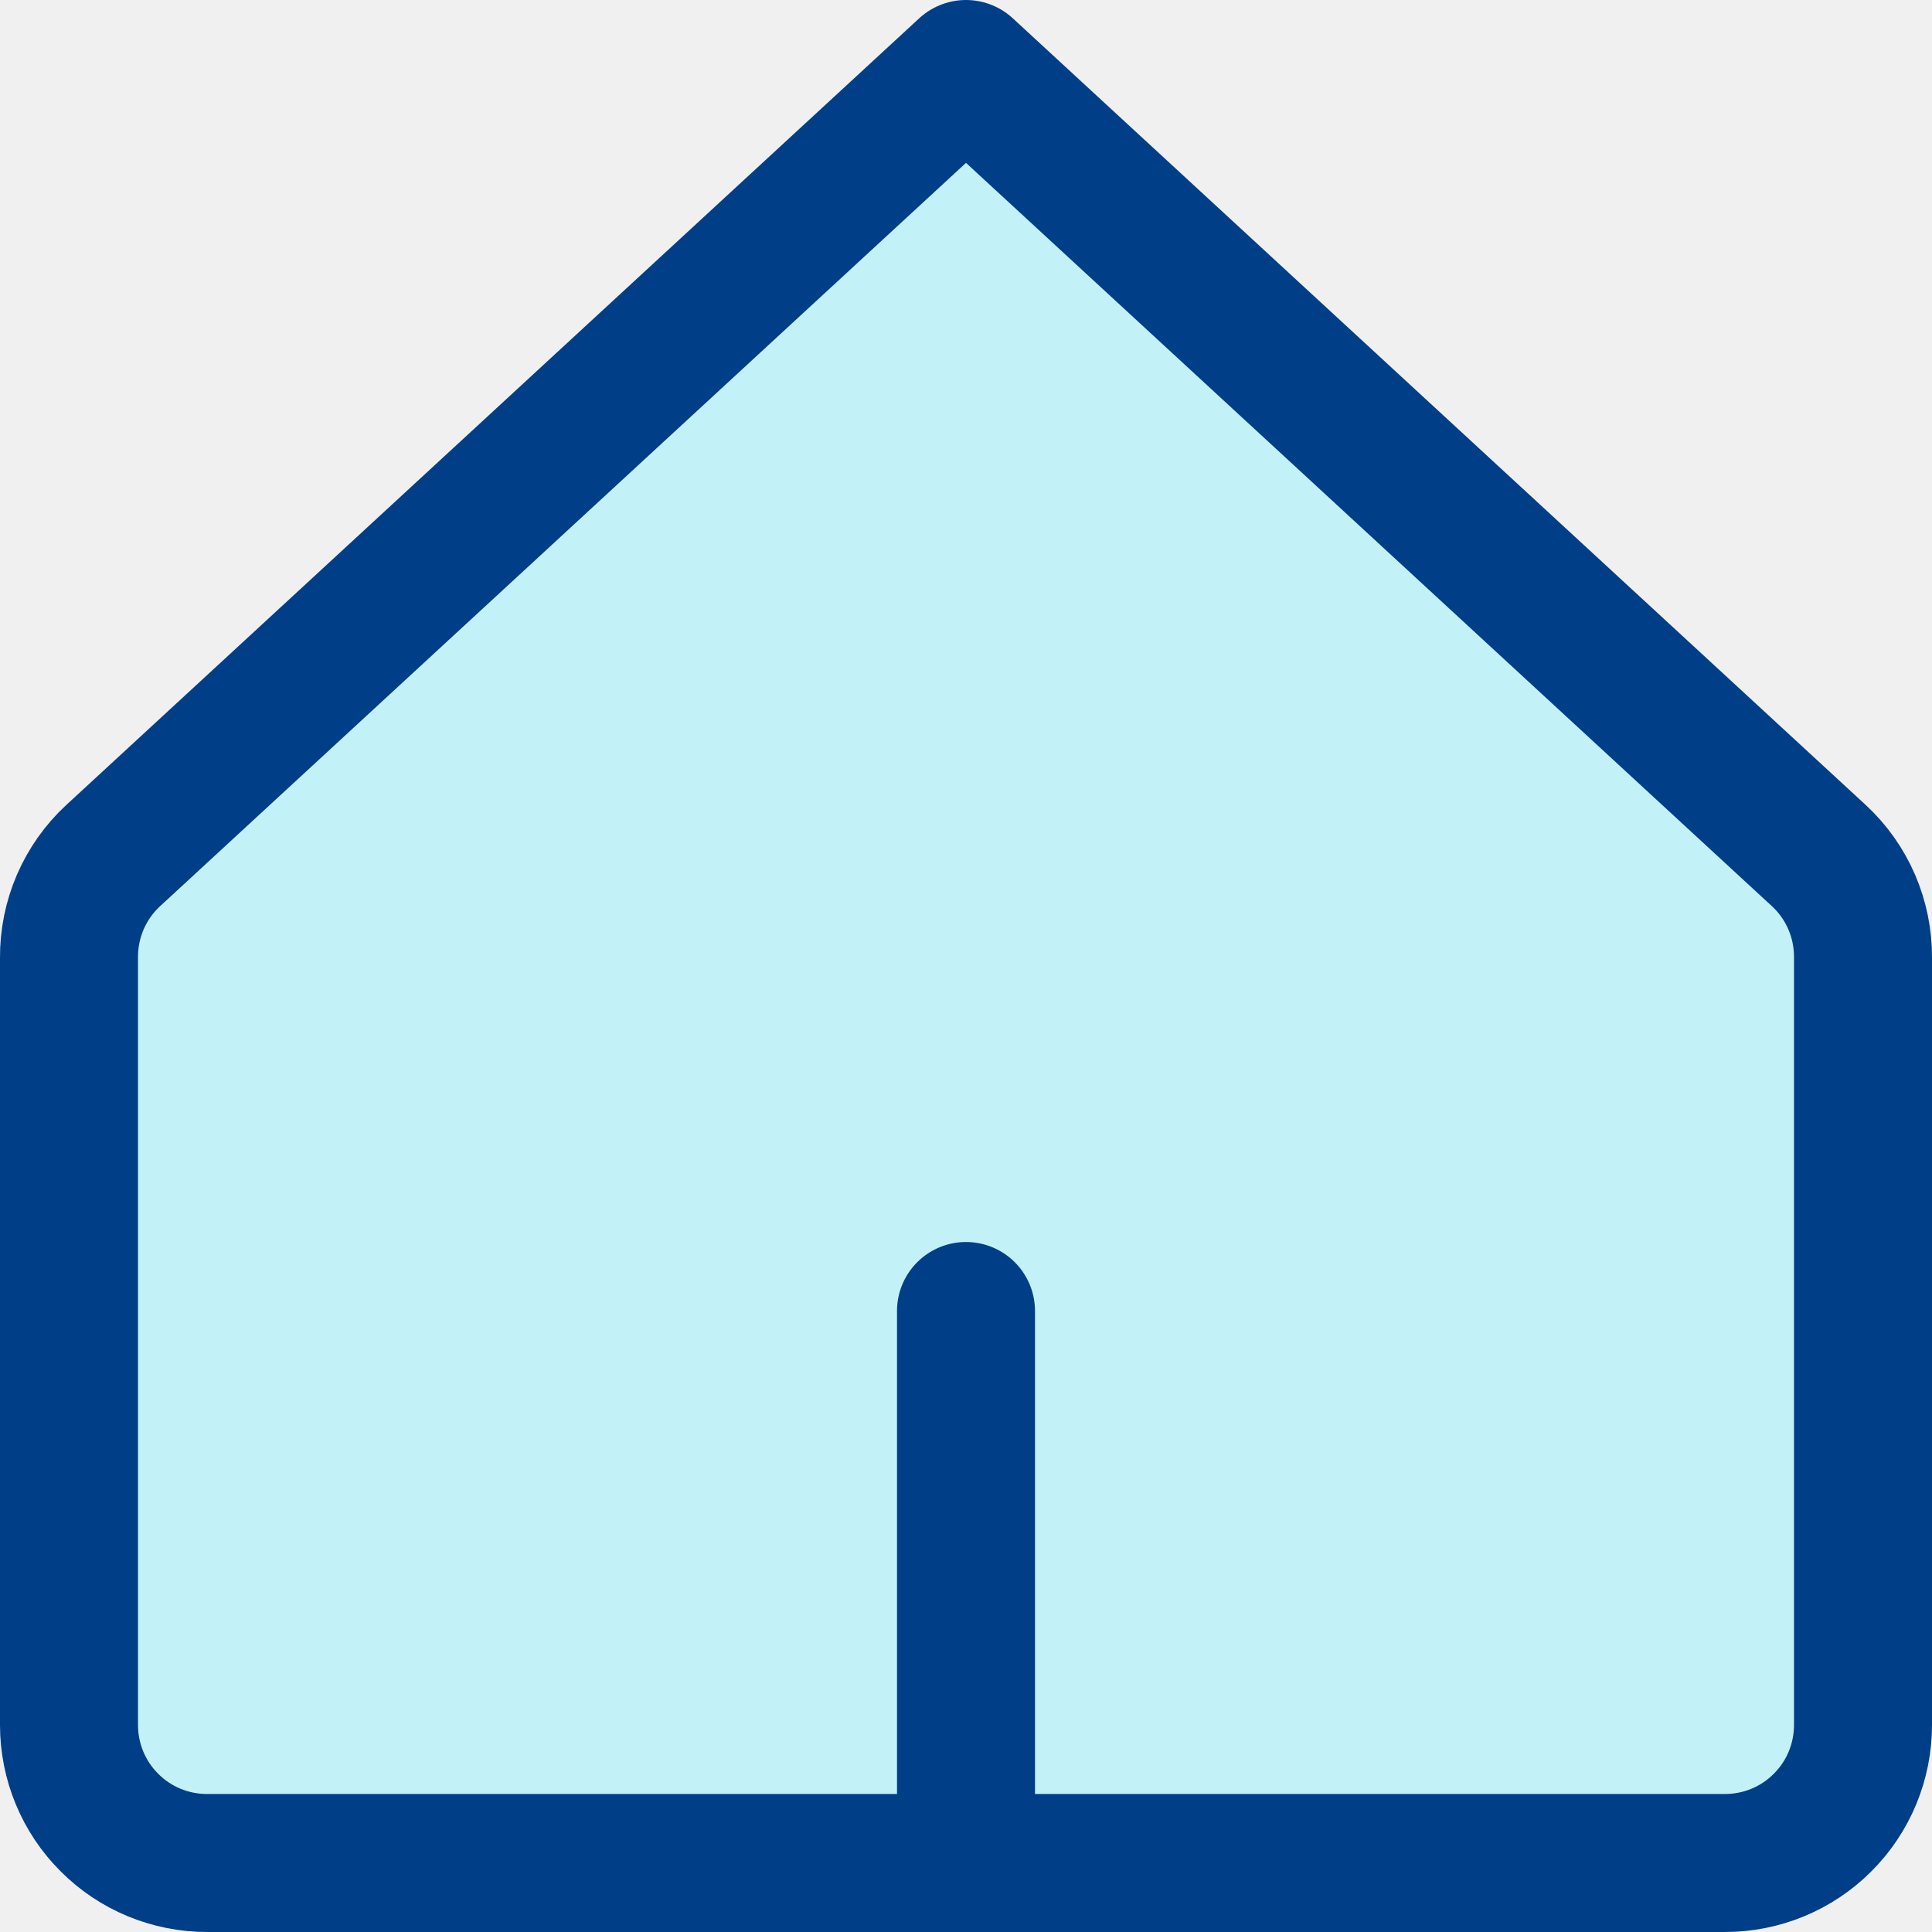
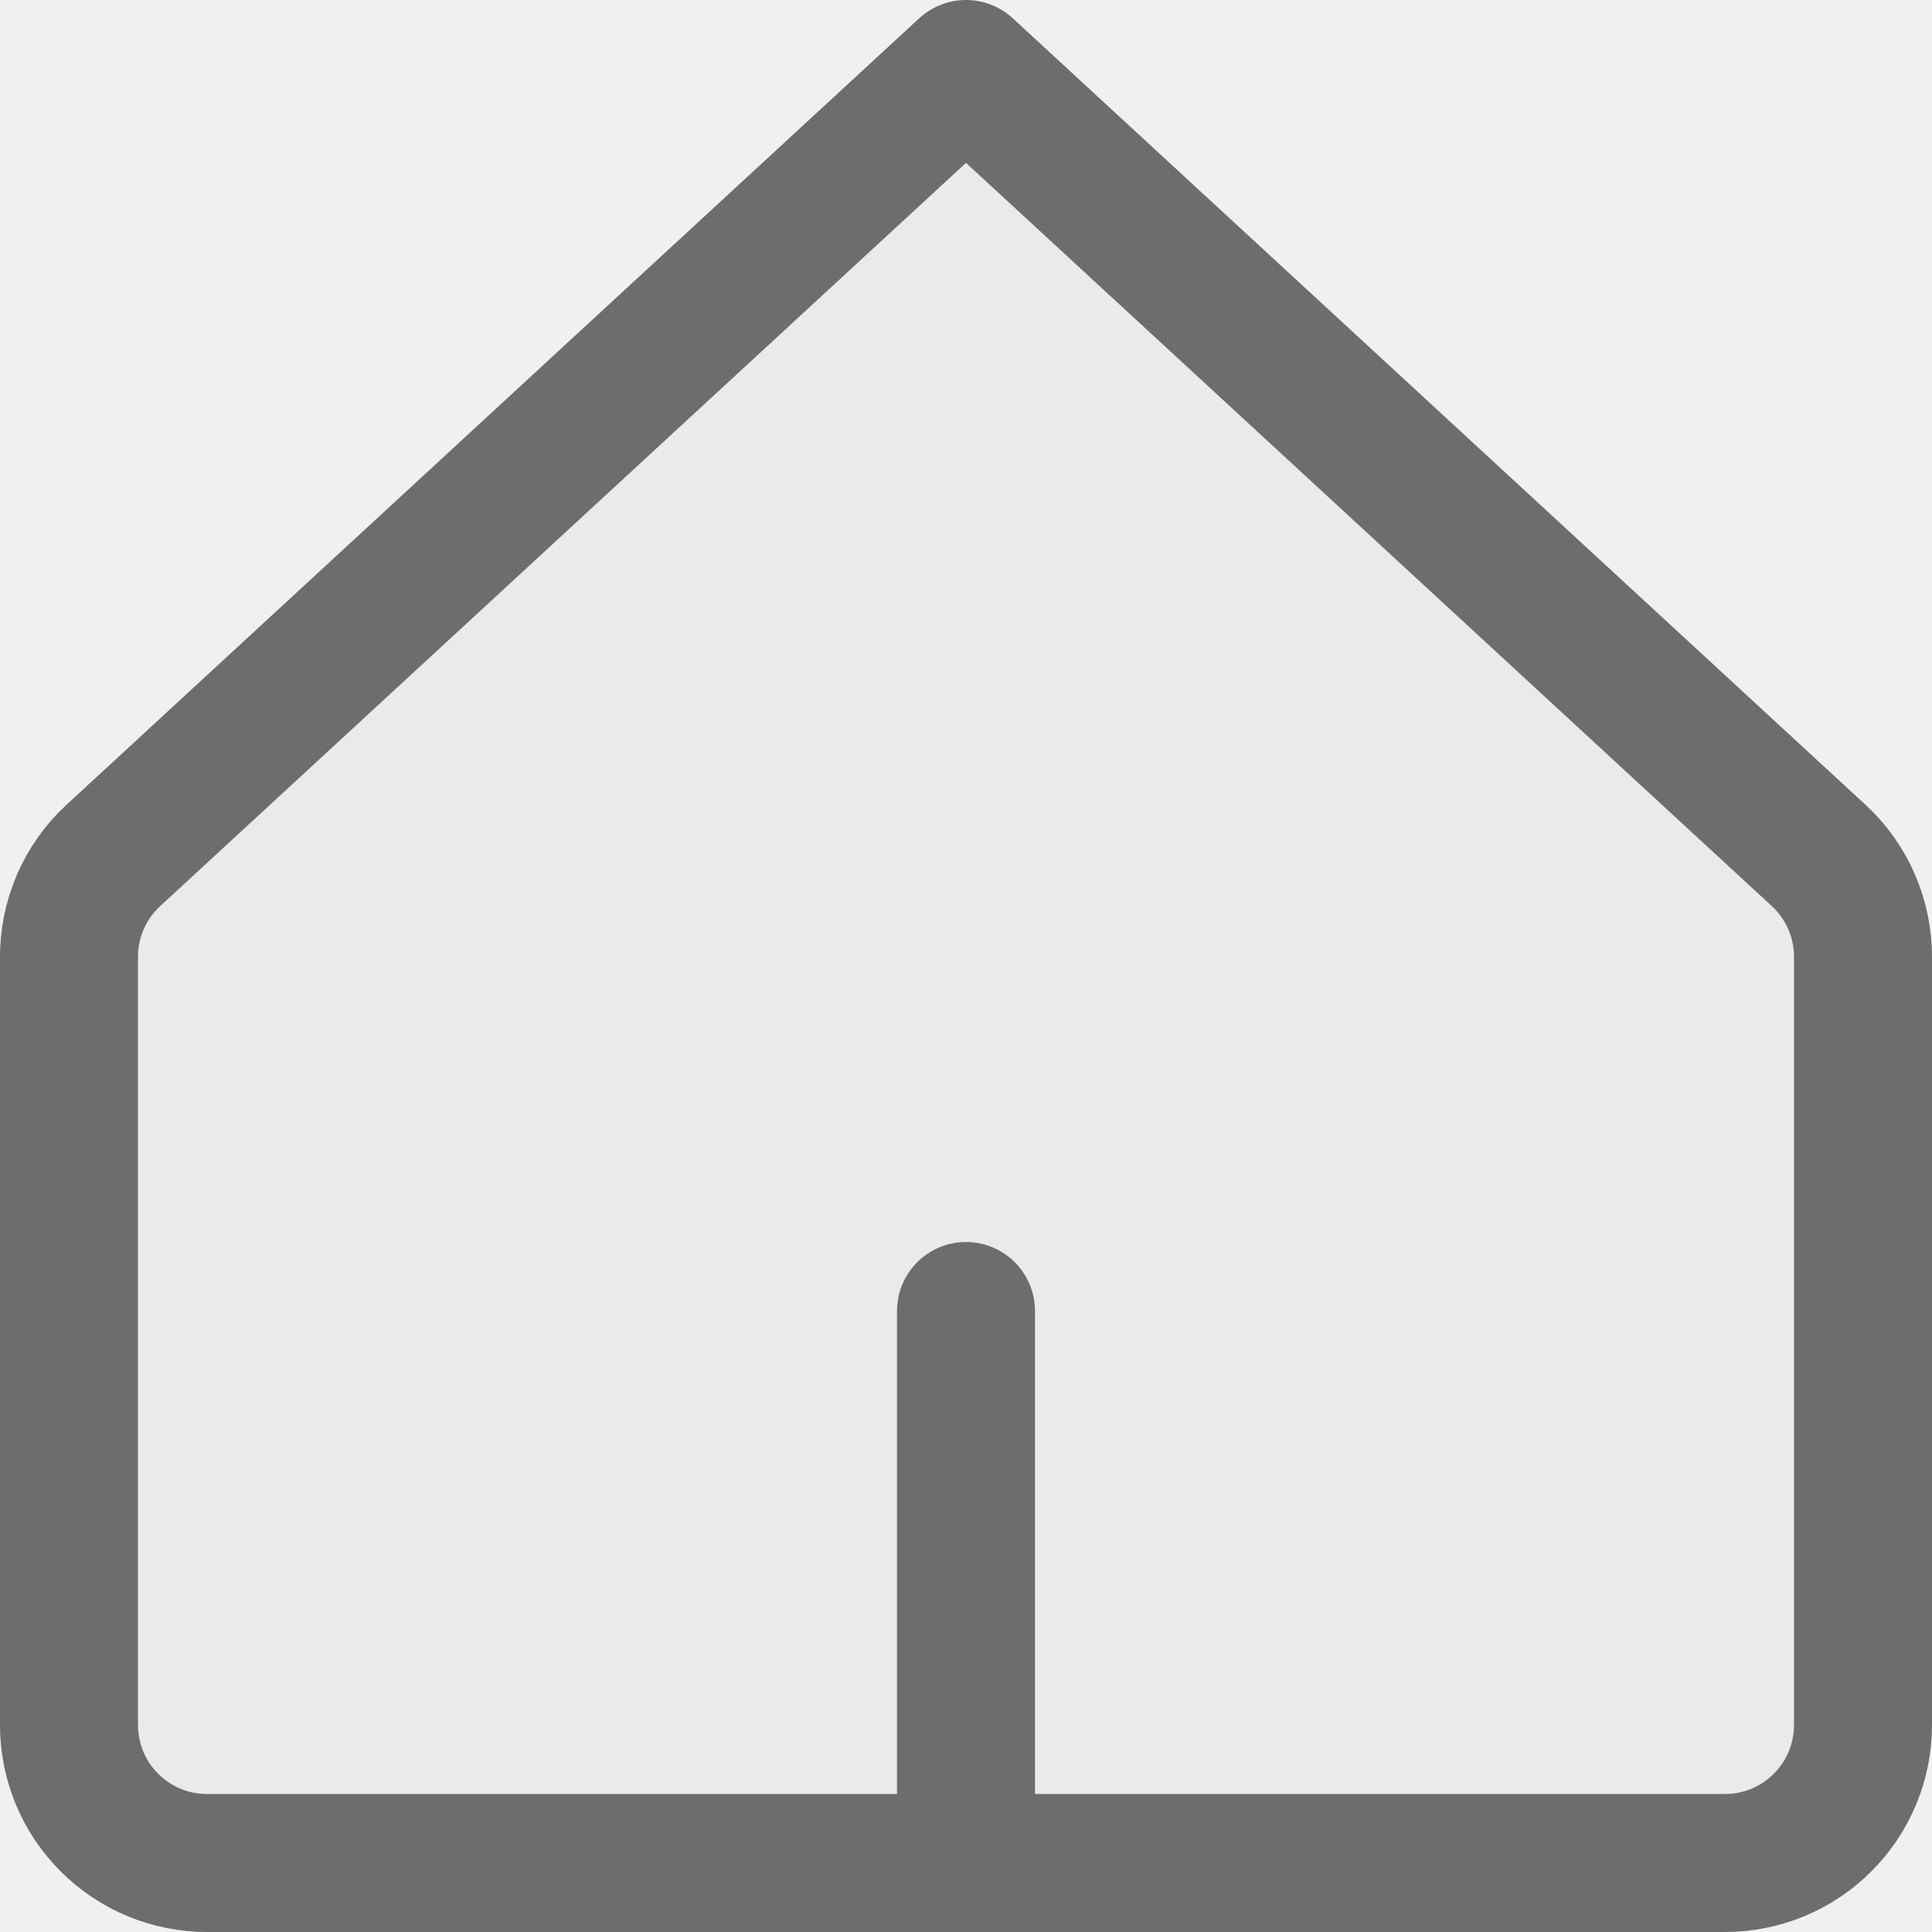
<svg xmlns="http://www.w3.org/2000/svg" width="14" height="14" viewBox="0 0 14 14" fill="none">
-   <g clip-path="url(#clip0_2226_19499)">
-     <path d="M13.5 6.94C13.501 6.801 13.473 6.664 13.418 6.536C13.363 6.409 13.282 6.294 13.18 6.2L7 0.5L0.82 6.2C0.718 6.294 0.637 6.409 0.582 6.536C0.527 6.664 0.499 6.801 0.5 6.94V12.5C0.5 12.765 0.605 13.02 0.793 13.207C0.98 13.395 1.235 13.5 1.5 13.5H12.5C12.765 13.5 13.02 13.395 13.207 13.207C13.395 13.02 13.5 12.765 13.5 12.5V6.94Z" fill="#9FF5FF" fill-opacity="0.56" />
-     <path d="M13.5 6.94C13.501 6.801 13.473 6.664 13.418 6.536C13.363 6.409 13.282 6.294 13.18 6.2L7 0.5L0.82 6.2C0.718 6.294 0.637 6.409 0.582 6.536C0.527 6.664 0.499 6.801 0.5 6.94V12.5C0.5 12.765 0.605 13.02 0.793 13.207C0.98 13.395 1.235 13.5 1.5 13.5H12.5C12.765 13.5 13.02 13.395 13.207 13.207C13.395 13.02 13.5 12.765 13.5 12.5V6.94Z" stroke="#003F88" stroke-linecap="round" stroke-linejoin="round" />
-     <path d="M7 13.5V9.5" stroke="#003F88" stroke-linecap="round" stroke-linejoin="round" />
+   <g clip-path="url(#clip0_891_3740)">
+     <path d="M13.5 6.94C13.501 6.801 13.473 6.664 13.418 6.536C13.363 6.409 13.282 6.294 13.18 6.2L7 0.5L0.82 6.2C0.718 6.294 0.637 6.409 0.582 6.536C0.527 6.664 0.499 6.801 0.5 6.94V12.5C0.5 12.765 0.605 13.02 0.793 13.207C0.98 13.395 1.235 13.5 1.5 13.5H12.5C12.765 13.5 13.02 13.395 13.207 13.207C13.395 13.02 13.5 12.765 13.5 12.5V6.94Z" fill="#E6E6E6" fill-opacity="0.56" />
+     <path d="M13.5 6.94C13.501 6.801 13.473 6.664 13.418 6.536C13.363 6.409 13.282 6.294 13.18 6.2L7 0.5L0.82 6.2C0.718 6.294 0.637 6.409 0.582 6.536C0.527 6.664 0.499 6.801 0.5 6.94V12.5C0.5 12.765 0.605 13.02 0.793 13.207C0.98 13.395 1.235 13.5 1.5 13.5H12.5C12.765 13.5 13.02 13.395 13.207 13.207C13.395 13.02 13.5 12.765 13.5 12.5V6.94Z" stroke="#6D6D6D" stroke-linecap="round" stroke-linejoin="round" />
+     <path d="M7 13.5V9.5" stroke="#6D6D6D" stroke-linecap="round" stroke-linejoin="round" />
  </g>
  <defs>
-     <clipPath id="clip0_2226_19499">
+     <clipPath id="clip0_891_3740">
      <rect width="14" height="14" fill="white" />
    </clipPath>
  </defs>
</svg>
